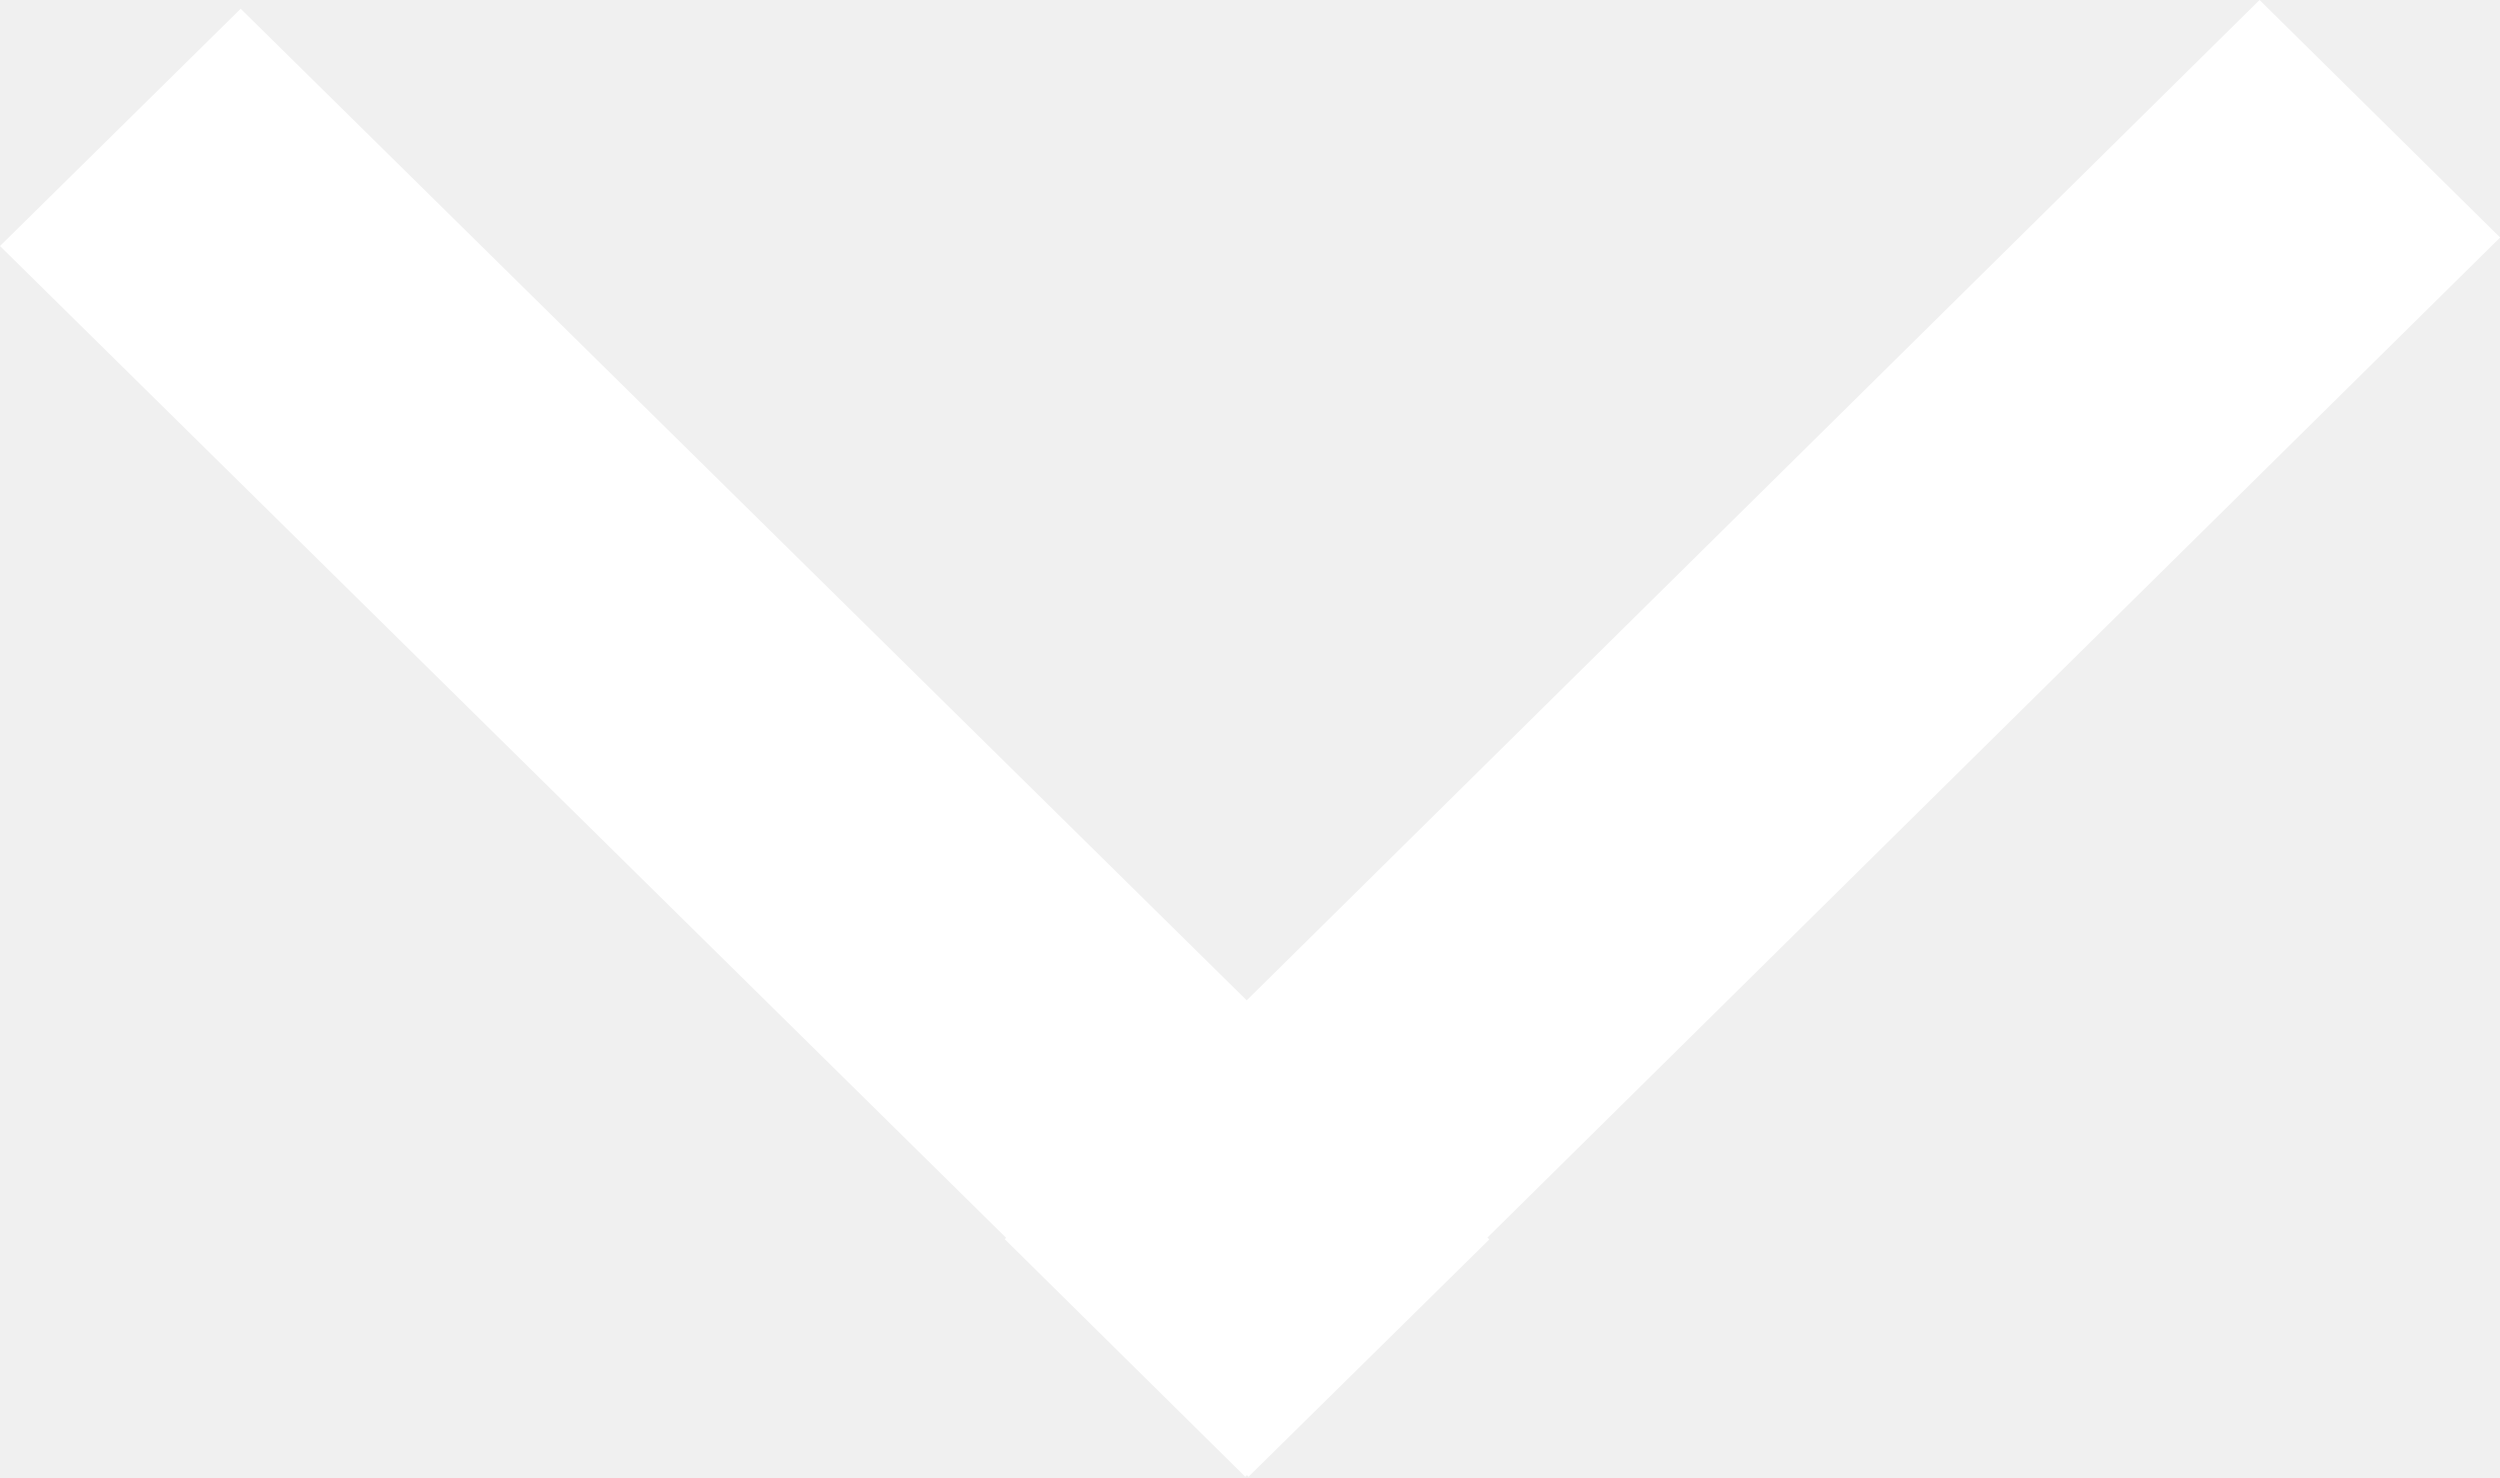
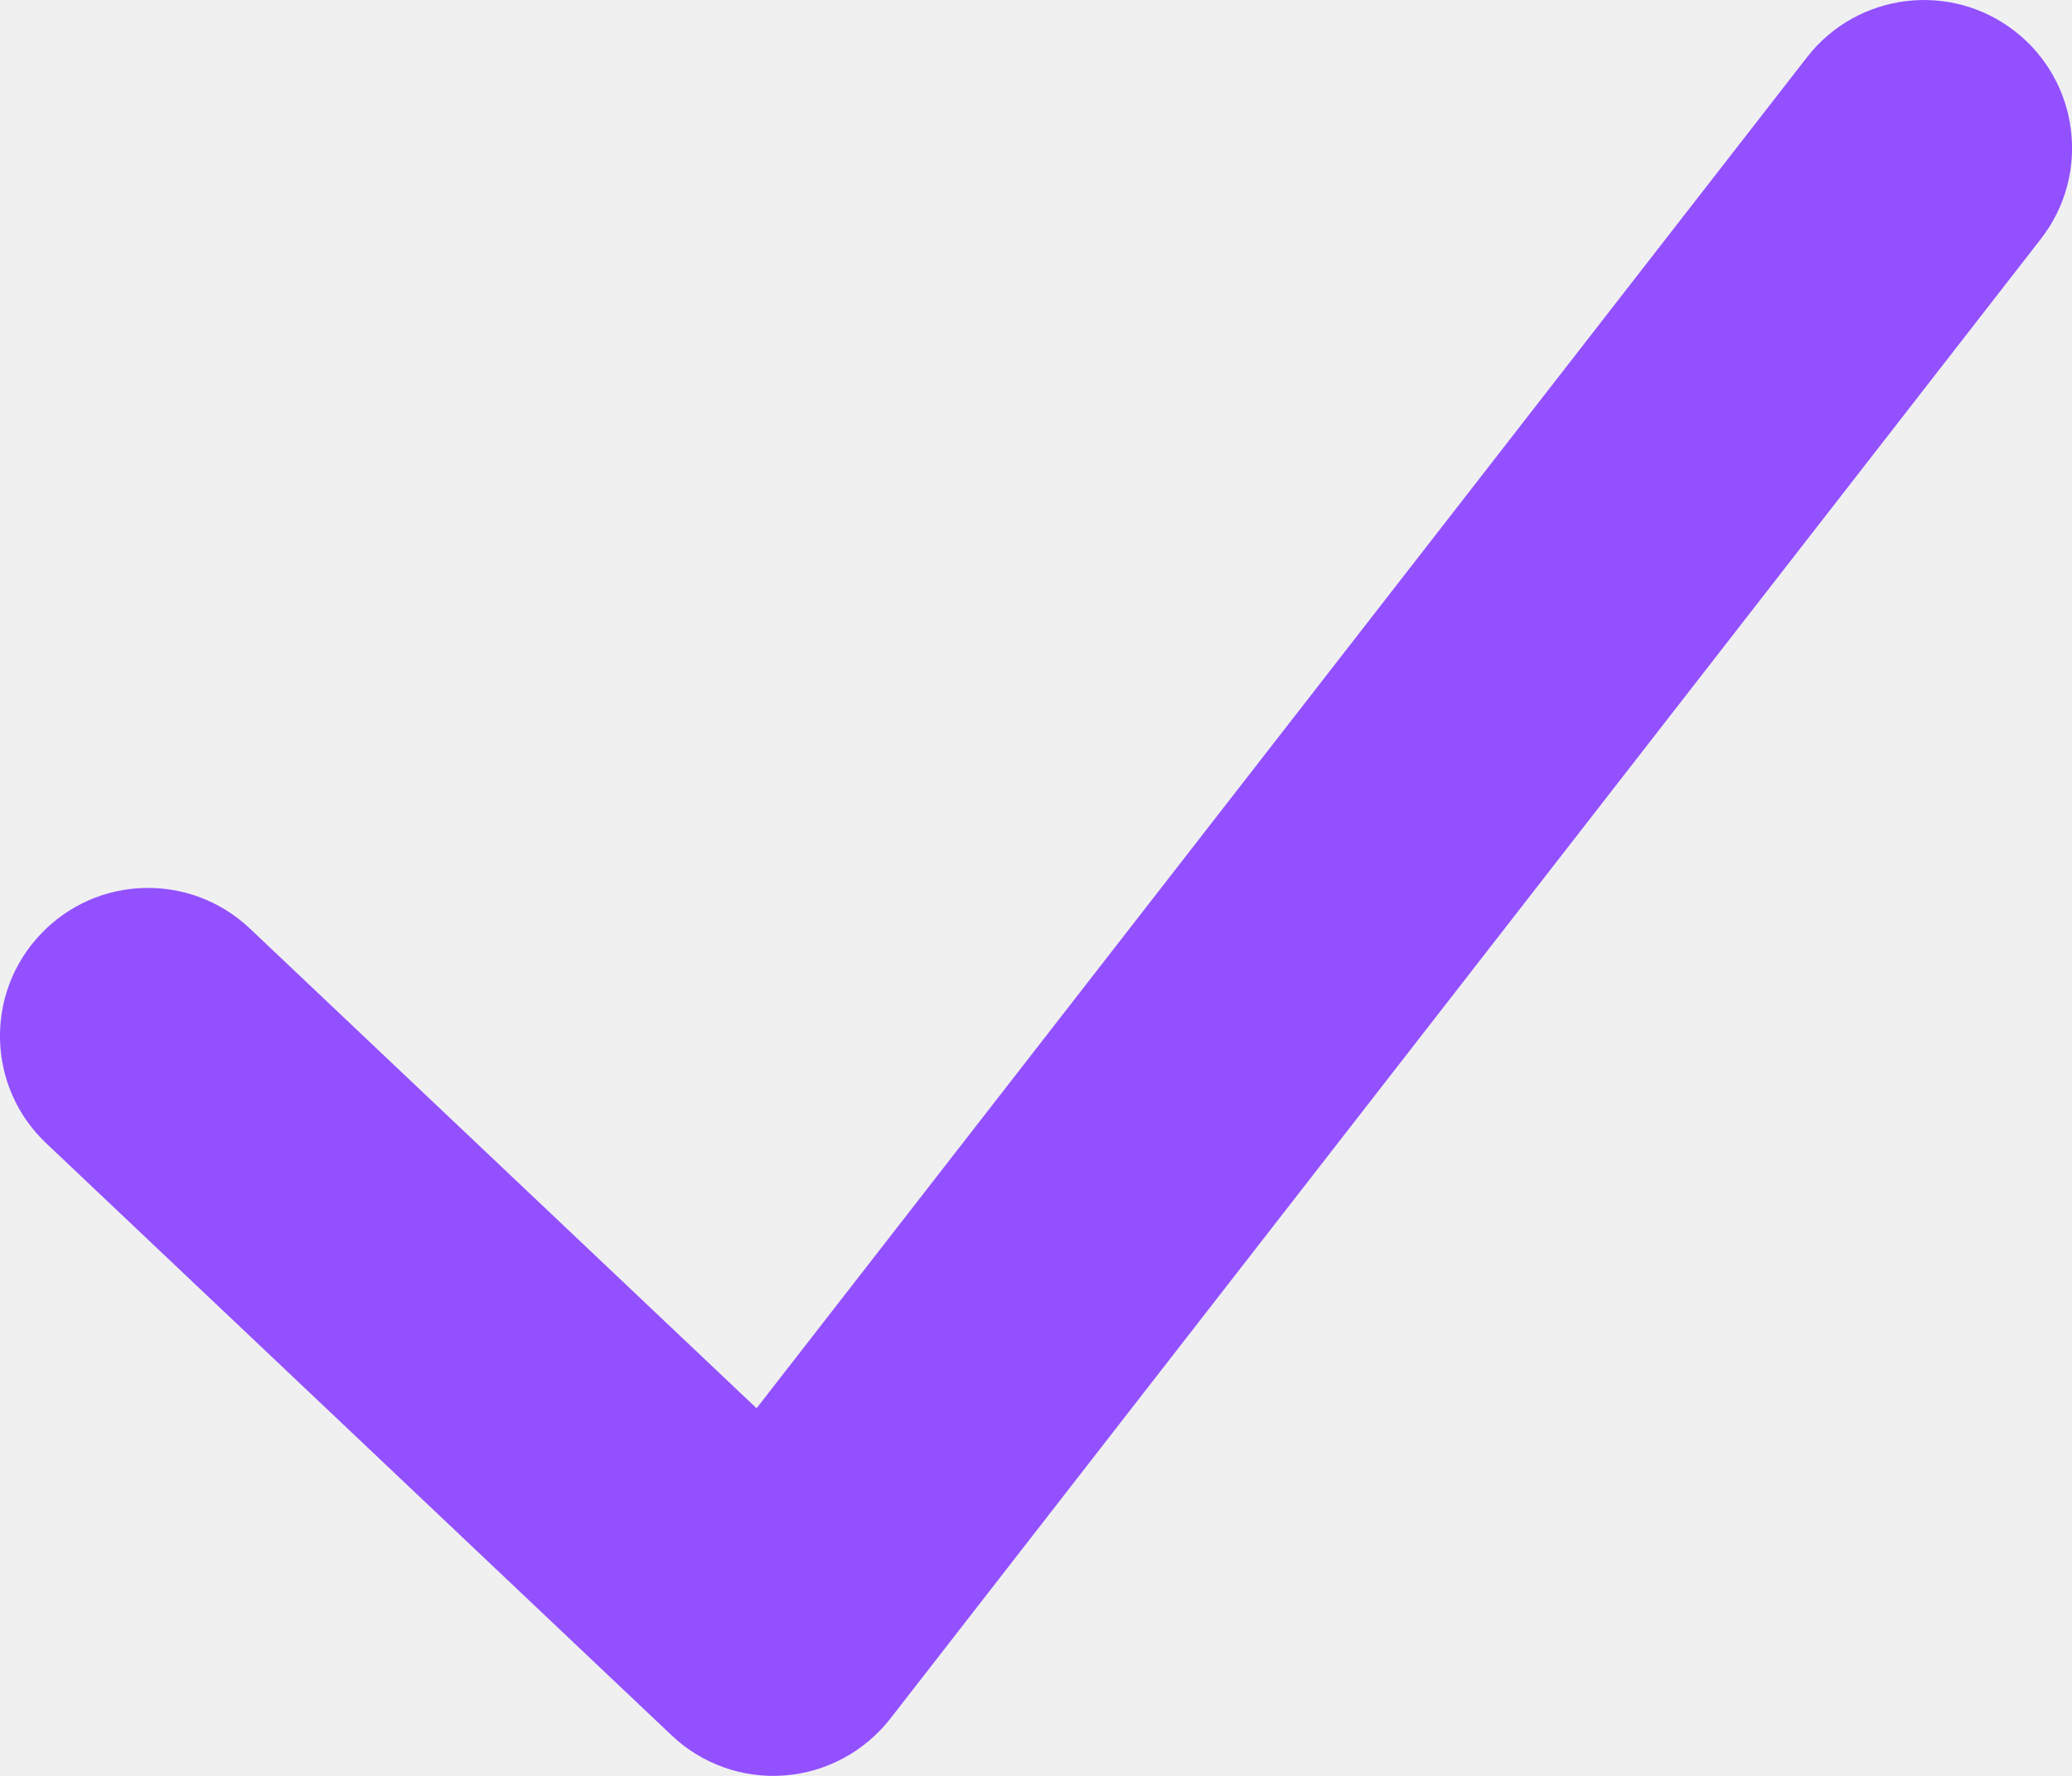
- <svg xmlns="http://www.w3.org/2000/svg" width="22" height="13" viewBox="0 0 22 13" fill="none">
-   <path fill-rule="evenodd" clip-rule="evenodd" d="M22.001 2.09L19.884 0L10.971 8.803L2.118 0.077L0 2.165L8.854 10.893L8.842 10.905L10.958 12.995L10.973 12.981L10.987 12.995L13.106 10.907L13.089 10.891L22.001 2.09Z" fill="white" />
+ <svg xmlns="http://www.w3.org/2000/svg" width="14" height="12" viewBox="0 0 14 12" fill="none">
+   <path fill-rule="evenodd" clip-rule="evenodd" d="M13.614 0.211C14.05 0.55 14.129 1.178 13.79 1.614L6.015 11.614C5.841 11.836 5.582 11.976 5.301 11.997C5.02 12.019 4.742 11.92 4.538 11.726L0.313 7.726C-0.089 7.347 -0.106 6.714 0.274 6.313C0.654 5.911 1.286 5.894 1.688 6.274L5.112 9.516L12.21 0.386C12.55 -0.05 13.178 -0.128 13.614 0.211Z" fill="#9250FF" />
</svg>
